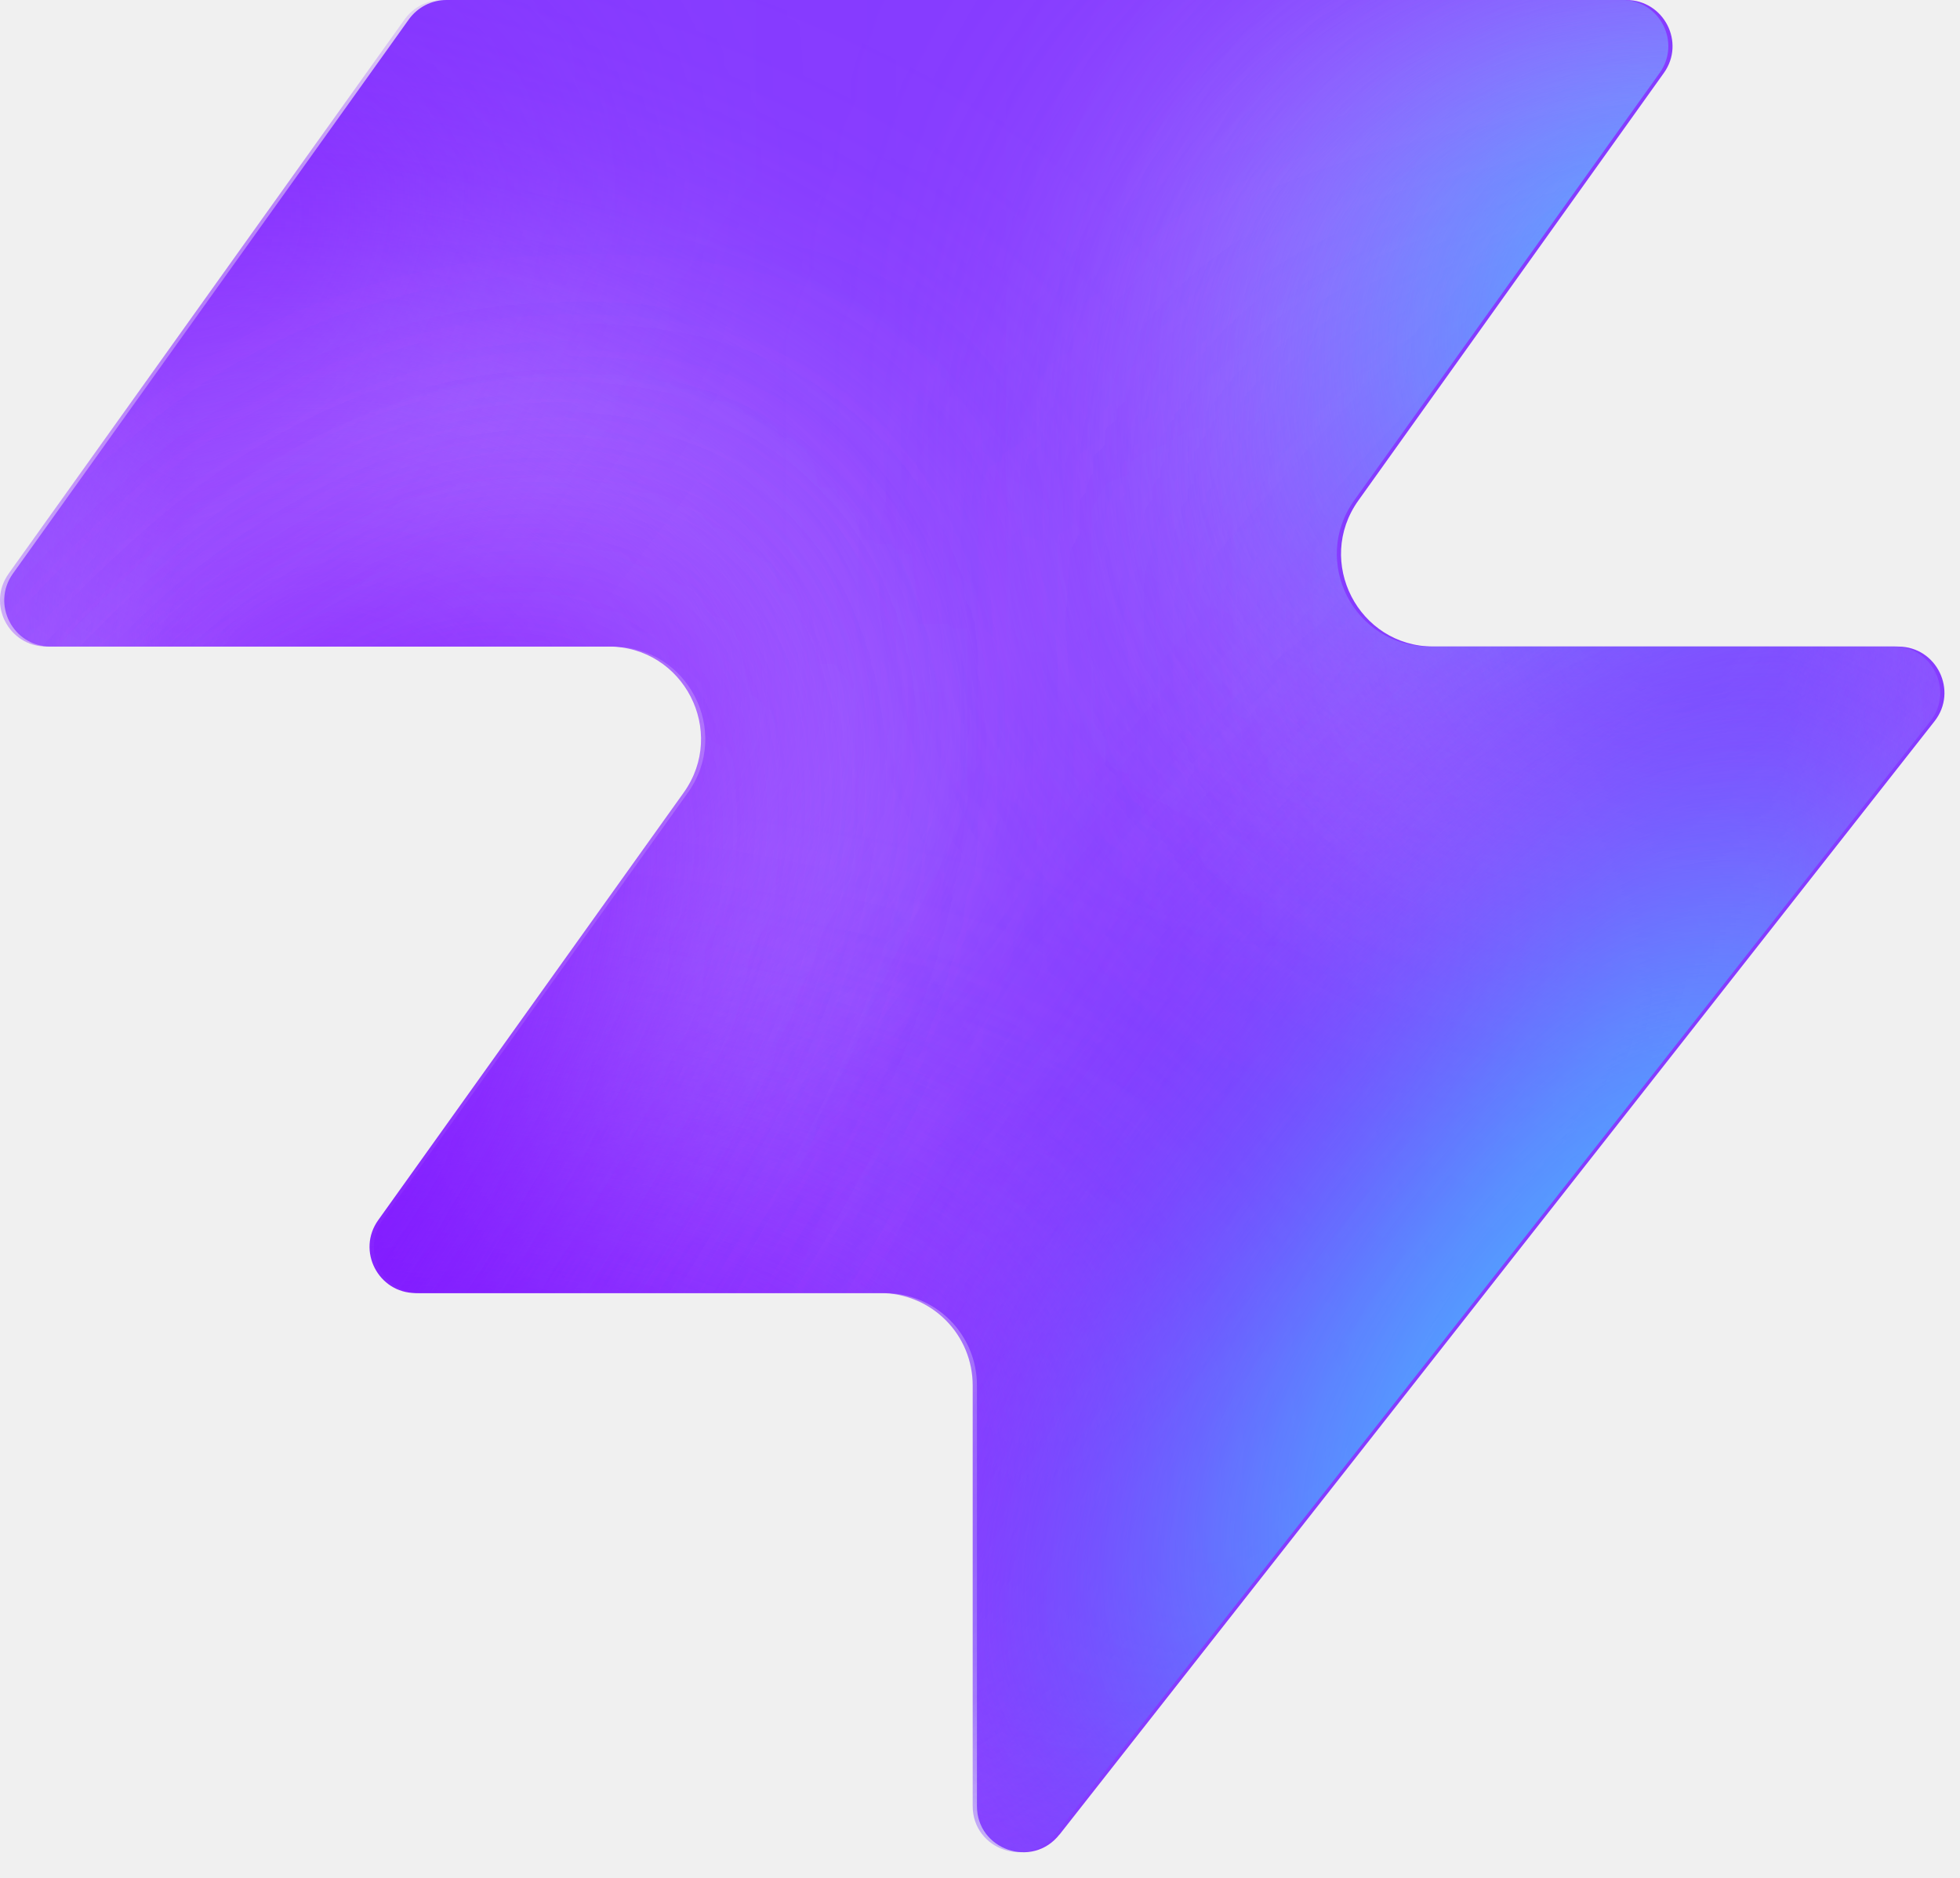
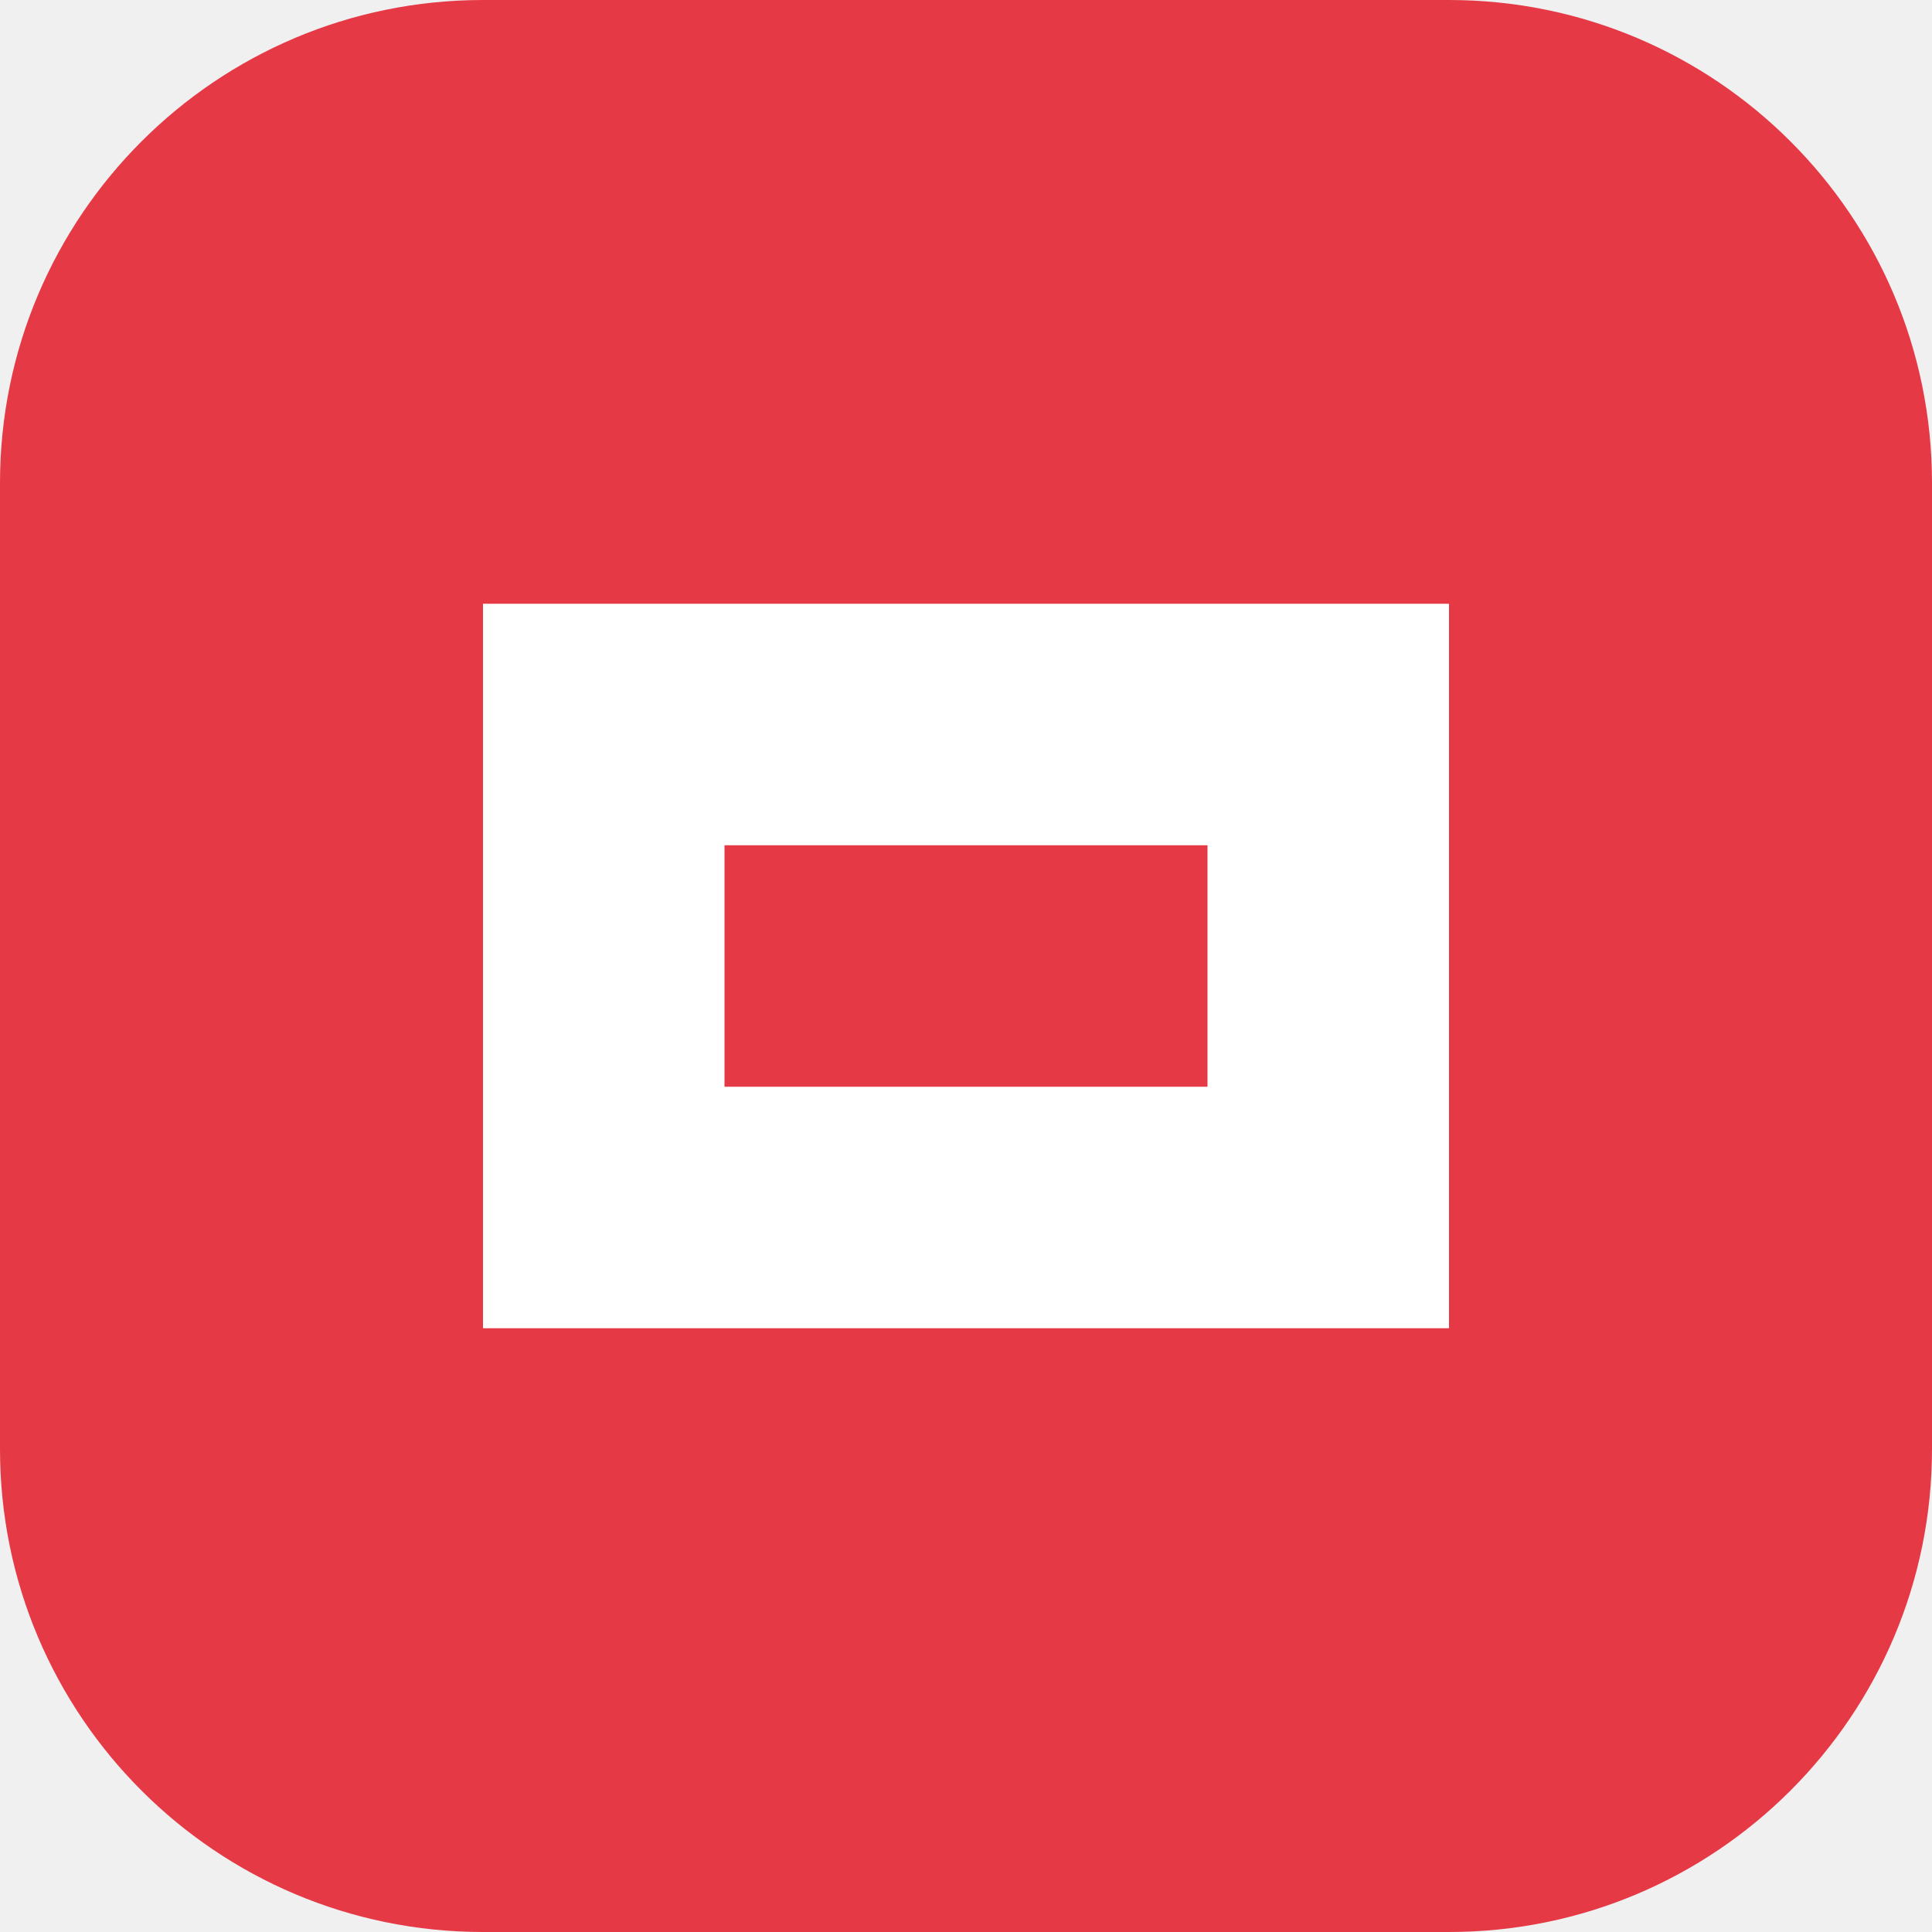
- <svg xmlns="http://www.w3.org/2000/svg" width="48" height="46" fill="none" viewBox="0 0 48 46">
-   <path fill="#863bff" d="M25.946 44.938c-.664.845-2.021.375-2.021-.698V33.937a2.26 2.26 0 0 0-2.262-2.262H10.287c-.92 0-1.456-1.04-.92-1.788l7.48-10.471c1.07-1.497 0-3.578-1.842-3.578H1.237c-.92 0-1.456-1.04-.92-1.788L10.013.474c.214-.297.556-.474.92-.474h28.894c.92 0 1.456 1.04.92 1.788l-7.48 10.471c-1.07 1.498 0 3.579 1.842 3.579h11.377c.943 0 1.473 1.088.89 1.83L25.947 44.94z" style="fill:#863bff;fill:color(display-p3 .525 .23 1);fill-opacity:1" />
-   <mask id="a" width="48" height="46" x="0" y="0" maskUnits="userSpaceOnUse" style="mask-type:alpha">
-     <path fill="#000" d="M25.842 44.938c-.664.844-2.021.375-2.021-.698V33.937a2.26 2.26 0 0 0-2.262-2.262H10.183c-.92 0-1.456-1.04-.92-1.788l7.48-10.471c1.07-1.498 0-3.579-1.842-3.579H1.133c-.92 0-1.456-1.04-.92-1.787L9.91.473c.214-.297.556-.474.92-.474h28.894c.92 0 1.456 1.04.92 1.788l-7.48 10.471c-1.07 1.498 0 3.578 1.842 3.578h11.377c.943 0 1.473 1.088.89 1.832L25.843 44.94z" style="fill:#000;fill-opacity:1" />
-   </mask>
-   <g mask="url(#a)">
-     <g filter="url(#b)">
-       <ellipse cx="5.508" cy="14.704" fill="#ede6ff" rx="5.508" ry="14.704" style="fill:#ede6ff;fill:color(display-p3 .927 .903 1);fill-opacity:1" transform="matrix(.00324 1 1 -.00324 -4.47 31.516)" />
-     </g>
-     <g filter="url(#c)">
-       <ellipse cx="10.399" cy="29.851" fill="#ede6ff" rx="10.399" ry="29.851" style="fill:#ede6ff;fill:color(display-p3 .927 .903 1);fill-opacity:1" transform="matrix(.00324 1 1 -.00324 -39.328 7.883)" />
-     </g>
-     <g filter="url(#d)">
-       <ellipse cx="5.508" cy="30.487" fill="#7e14ff" rx="5.508" ry="30.487" style="fill:#7e14ff;fill:color(display-p3 .492 .077 1);fill-opacity:1" transform="rotate(89.814 -25.913 -14.639)scale(1 -1)" />
-     </g>
-     <g filter="url(#e)">
-       <ellipse cx="5.508" cy="30.599" fill="#7e14ff" rx="5.508" ry="30.599" style="fill:#7e14ff;fill:color(display-p3 .492 .077 1);fill-opacity:1" transform="rotate(89.814 -32.644 -3.334)scale(1 -1)" />
-     </g>
-     <g filter="url(#f)">
-       <ellipse cx="5.508" cy="30.599" fill="#7e14ff" rx="5.508" ry="30.599" style="fill:#7e14ff;fill:color(display-p3 .492 .077 1);fill-opacity:1" transform="matrix(.00324 1 1 -.00324 -34.34 30.47)" />
-     </g>
-     <g filter="url(#g)">
-       <ellipse cx="14.072" cy="22.078" fill="#ede6ff" rx="14.072" ry="22.078" style="fill:#ede6ff;fill:color(display-p3 .927 .903 1);fill-opacity:1" transform="rotate(93.35 24.506 48.493)scale(-1 1)" />
-     </g>
-     <g filter="url(#h)">
-       <ellipse cx="3.47" cy="21.501" fill="#7e14ff" rx="3.47" ry="21.501" style="fill:#7e14ff;fill:color(display-p3 .492 .077 1);fill-opacity:1" transform="rotate(89.009 28.708 47.59)scale(-1 1)" />
-     </g>
-     <g filter="url(#i)">
-       <ellipse cx="3.47" cy="21.501" fill="#7e14ff" rx="3.47" ry="21.501" style="fill:#7e14ff;fill:color(display-p3 .492 .077 1);fill-opacity:1" transform="rotate(89.009 28.708 47.59)scale(-1 1)" />
-     </g>
-     <g filter="url(#j)">
-       <ellipse cx=".387" cy="8.972" fill="#7e14ff" rx="4.407" ry="29.108" style="fill:#7e14ff;fill:color(display-p3 .492 .077 1);fill-opacity:1" transform="rotate(39.51 .387 8.972)" />
-     </g>
-     <g filter="url(#k)">
-       <ellipse cx="47.523" cy="-6.092" fill="#7e14ff" rx="4.407" ry="29.108" style="fill:#7e14ff;fill:color(display-p3 .492 .077 1);fill-opacity:1" transform="rotate(37.892 47.523 -6.092)" />
-     </g>
-     <g filter="url(#l)">
-       <ellipse cx="41.412" cy="6.333" fill="#47bfff" rx="5.971" ry="9.665" style="fill:#47bfff;fill:color(display-p3 .28 .748 1);fill-opacity:1" transform="rotate(37.892 41.412 6.333)" />
-     </g>
-     <g filter="url(#m)">
-       <ellipse cx="-1.879" cy="38.332" fill="#7e14ff" rx="4.407" ry="29.108" style="fill:#7e14ff;fill:color(display-p3 .492 .077 1);fill-opacity:1" transform="rotate(37.892 -1.88 38.332)" />
-     </g>
-     <g filter="url(#n)">
-       <ellipse cx="-1.879" cy="38.332" fill="#7e14ff" rx="4.407" ry="29.108" style="fill:#7e14ff;fill:color(display-p3 .492 .077 1);fill-opacity:1" transform="rotate(37.892 -1.88 38.332)" />
-     </g>
-     <g filter="url(#o)">
-       <ellipse cx="35.651" cy="29.907" fill="#7e14ff" rx="4.407" ry="29.108" style="fill:#7e14ff;fill:color(display-p3 .492 .077 1);fill-opacity:1" transform="rotate(37.892 35.651 29.907)" />
-     </g>
-     <g filter="url(#p)">
-       <ellipse cx="38.418" cy="32.4" fill="#47bfff" rx="5.971" ry="15.297" style="fill:#47bfff;fill:color(display-p3 .28 .748 1);fill-opacity:1" transform="rotate(37.892 38.418 32.4)" />
-     </g>
-   </g>
-   <defs>
-     <filter id="b" width="60.045" height="41.654" x="-19.77" y="16.149" color-interpolation-filters="sRGB" filterUnits="userSpaceOnUse">
-       <feFlood flood-opacity="0" result="BackgroundImageFix" />
-       <feBlend in="SourceGraphic" in2="BackgroundImageFix" result="shape" />
-       <feGaussianBlur result="effect1_foregroundBlur_2002_17158" stdDeviation="7.659" />
-     </filter>
-     <filter id="c" width="90.34" height="51.437" x="-54.613" y="-7.533" color-interpolation-filters="sRGB" filterUnits="userSpaceOnUse">
-       <feFlood flood-opacity="0" result="BackgroundImageFix" />
-       <feBlend in="SourceGraphic" in2="BackgroundImageFix" result="shape" />
-       <feGaussianBlur result="effect1_foregroundBlur_2002_17158" stdDeviation="7.659" />
-     </filter>
-     <filter id="d" width="79.355" height="29.4" x="-49.64" y="2.03" color-interpolation-filters="sRGB" filterUnits="userSpaceOnUse">
-       <feFlood flood-opacity="0" result="BackgroundImageFix" />
-       <feBlend in="SourceGraphic" in2="BackgroundImageFix" result="shape" />
-       <feGaussianBlur result="effect1_foregroundBlur_2002_17158" stdDeviation="4.596" />
-     </filter>
-     <filter id="e" width="79.579" height="29.4" x="-45.045" y="20.029" color-interpolation-filters="sRGB" filterUnits="userSpaceOnUse">
-       <feFlood flood-opacity="0" result="BackgroundImageFix" />
-       <feBlend in="SourceGraphic" in2="BackgroundImageFix" result="shape" />
-       <feGaussianBlur result="effect1_foregroundBlur_2002_17158" stdDeviation="4.596" />
-     </filter>
-     <filter id="f" width="79.579" height="29.4" x="-43.513" y="21.178" color-interpolation-filters="sRGB" filterUnits="userSpaceOnUse">
-       <feFlood flood-opacity="0" result="BackgroundImageFix" />
-       <feBlend in="SourceGraphic" in2="BackgroundImageFix" result="shape" />
-       <feGaussianBlur result="effect1_foregroundBlur_2002_17158" stdDeviation="4.596" />
-     </filter>
-     <filter id="g" width="74.749" height="58.852" x="15.756" y="-17.901" color-interpolation-filters="sRGB" filterUnits="userSpaceOnUse">
-       <feFlood flood-opacity="0" result="BackgroundImageFix" />
-       <feBlend in="SourceGraphic" in2="BackgroundImageFix" result="shape" />
-       <feGaussianBlur result="effect1_foregroundBlur_2002_17158" stdDeviation="7.659" />
-     </filter>
-     <filter id="h" width="61.377" height="25.362" x="23.548" y="2.284" color-interpolation-filters="sRGB" filterUnits="userSpaceOnUse">
-       <feFlood flood-opacity="0" result="BackgroundImageFix" />
-       <feBlend in="SourceGraphic" in2="BackgroundImageFix" result="shape" />
-       <feGaussianBlur result="effect1_foregroundBlur_2002_17158" stdDeviation="4.596" />
-     </filter>
-     <filter id="i" width="61.377" height="25.362" x="23.548" y="2.284" color-interpolation-filters="sRGB" filterUnits="userSpaceOnUse">
-       <feFlood flood-opacity="0" result="BackgroundImageFix" />
-       <feBlend in="SourceGraphic" in2="BackgroundImageFix" result="shape" />
-       <feGaussianBlur result="effect1_foregroundBlur_2002_17158" stdDeviation="4.596" />
-     </filter>
-     <filter id="j" width="56.045" height="63.649" x="-27.636" y="-22.853" color-interpolation-filters="sRGB" filterUnits="userSpaceOnUse">
-       <feFlood flood-opacity="0" result="BackgroundImageFix" />
-       <feBlend in="SourceGraphic" in2="BackgroundImageFix" result="shape" />
-       <feGaussianBlur result="effect1_foregroundBlur_2002_17158" stdDeviation="4.596" />
-     </filter>
-     <filter id="k" width="54.814" height="64.646" x="20.116" y="-38.415" color-interpolation-filters="sRGB" filterUnits="userSpaceOnUse">
-       <feFlood flood-opacity="0" result="BackgroundImageFix" />
-       <feBlend in="SourceGraphic" in2="BackgroundImageFix" result="shape" />
-       <feGaussianBlur result="effect1_foregroundBlur_2002_17158" stdDeviation="4.596" />
-     </filter>
-     <filter id="l" width="33.541" height="35.313" x="24.641" y="-11.323" color-interpolation-filters="sRGB" filterUnits="userSpaceOnUse">
-       <feFlood flood-opacity="0" result="BackgroundImageFix" />
-       <feBlend in="SourceGraphic" in2="BackgroundImageFix" result="shape" />
-       <feGaussianBlur result="effect1_foregroundBlur_2002_17158" stdDeviation="4.596" />
-     </filter>
-     <filter id="m" width="54.814" height="64.646" x="-29.286" y="6.009" color-interpolation-filters="sRGB" filterUnits="userSpaceOnUse">
-       <feFlood flood-opacity="0" result="BackgroundImageFix" />
-       <feBlend in="SourceGraphic" in2="BackgroundImageFix" result="shape" />
-       <feGaussianBlur result="effect1_foregroundBlur_2002_17158" stdDeviation="4.596" />
-     </filter>
-     <filter id="n" width="54.814" height="64.646" x="-29.286" y="6.009" color-interpolation-filters="sRGB" filterUnits="userSpaceOnUse">
-       <feFlood flood-opacity="0" result="BackgroundImageFix" />
-       <feBlend in="SourceGraphic" in2="BackgroundImageFix" result="shape" />
-       <feGaussianBlur result="effect1_foregroundBlur_2002_17158" stdDeviation="4.596" />
-     </filter>
-     <filter id="o" width="54.814" height="64.646" x="8.244" y="-2.416" color-interpolation-filters="sRGB" filterUnits="userSpaceOnUse">
-       <feFlood flood-opacity="0" result="BackgroundImageFix" />
-       <feBlend in="SourceGraphic" in2="BackgroundImageFix" result="shape" />
-       <feGaussianBlur result="effect1_foregroundBlur_2002_17158" stdDeviation="4.596" />
-     </filter>
-     <filter id="p" width="39.409" height="43.623" x="18.713" y="10.588" color-interpolation-filters="sRGB" filterUnits="userSpaceOnUse">
-       <feFlood flood-opacity="0" result="BackgroundImageFix" />
-       <feBlend in="SourceGraphic" in2="BackgroundImageFix" result="shape" />
-       <feGaussianBlur result="effect1_foregroundBlur_2002_17158" stdDeviation="4.596" />
-     </filter>
-   </defs>
+ <svg xmlns="http://www.w3.org/2000/svg" viewBox="0 0 32 32" fill="none">
+   <rect width="32" height="32" rx="8" fill="#e63946" />
+   <path d="M8 10h4v12H8zM20 10h4v12h-4zM12 10h8v4h-4v4h4v4h-8v-4h4v-4h-4z" fill="white" />
</svg>
